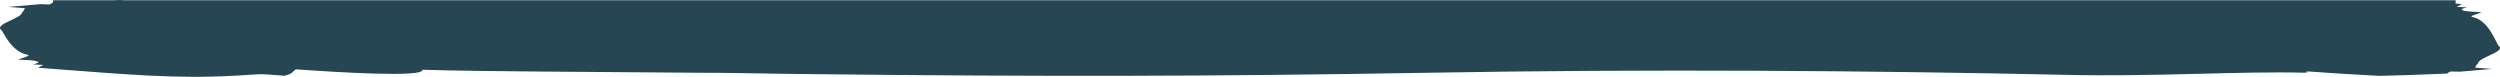
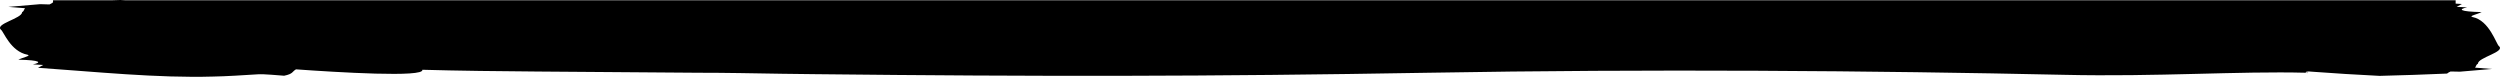
- <svg xmlns="http://www.w3.org/2000/svg" id="Layer_1" data-name="Layer 1" viewBox="0 0 1199.41 36.88">
+ <svg xmlns="http://www.w3.org/2000/svg" id="Layer_1" data-name="Layer 1" preserveAspectRatio="none" viewBox="0 0 1199.41 36.88">
  <defs>
-     <style>.cls-1{fill:#264653;}</style>
+     <style>.cls-1{fill:#000;}</style>
  </defs>
  <path class="cls-1" d="M1188.82,30.55c0-3,13.26-5.6,10.11-8.39-1.26-.82-4.57-12.45-12.77-14-1.9-.47,2.53-1.35,4.42-2.36-10.73-.22-11.35-1.38-6.93-2.25l-5.05-.28,2.53-1.35-3-.19V.13H60.14L57.76,0,53.59.13H25.44v1a6.73,6.73,0,0,1-1.72,1L19.28,2,4,3.3c2.31.22,5,.44,8,.64-.56.74-.51,1.45-1.41,1.93,0,3-13.27,5.61-10.12,8.4,1.26.81,4.57,10.45,12.77,12,1.9.48-2.53,1.35-4.42,2.37,10.74.22,11.35,1.37,6.94,2.25l5,.28-2.53,1.35c27.15,1.88,57.45,5,84,4.21,5.68-.07,15.15-.68,21.46-1.08,3.15-.21,10.09.54,12.62.68,4.43-.89,3.8-2,5.69-3.06,19.58,1.4,61.87,4,60.62.2,15.77.46,38.94.75,55.35.85l76.52.58c14.87,0,26.17.27,40.6.49l15.6.19c108,1.19,189.42,1.14,294.75-.68,106.17-1.86,213.46-1,305,1,44,1,83.93-1.84,115.88-1-.32-.31.17-.88,2.93-.5q15.82,1.18,32.38,2Q1158,36,1174,35.3a6.1,6.1,0,0,1,1.73-1l4.44.09,15.27-1.3c-2.3-.23-5-.44-8-.64C1188,31.75,1187.92,31,1188.82,30.55Z" />
  <path class="cls-1" d="M1107.44,34.9l-1.12,0A1,1,0,0,0,1107.44,34.9Z" />
</svg>
